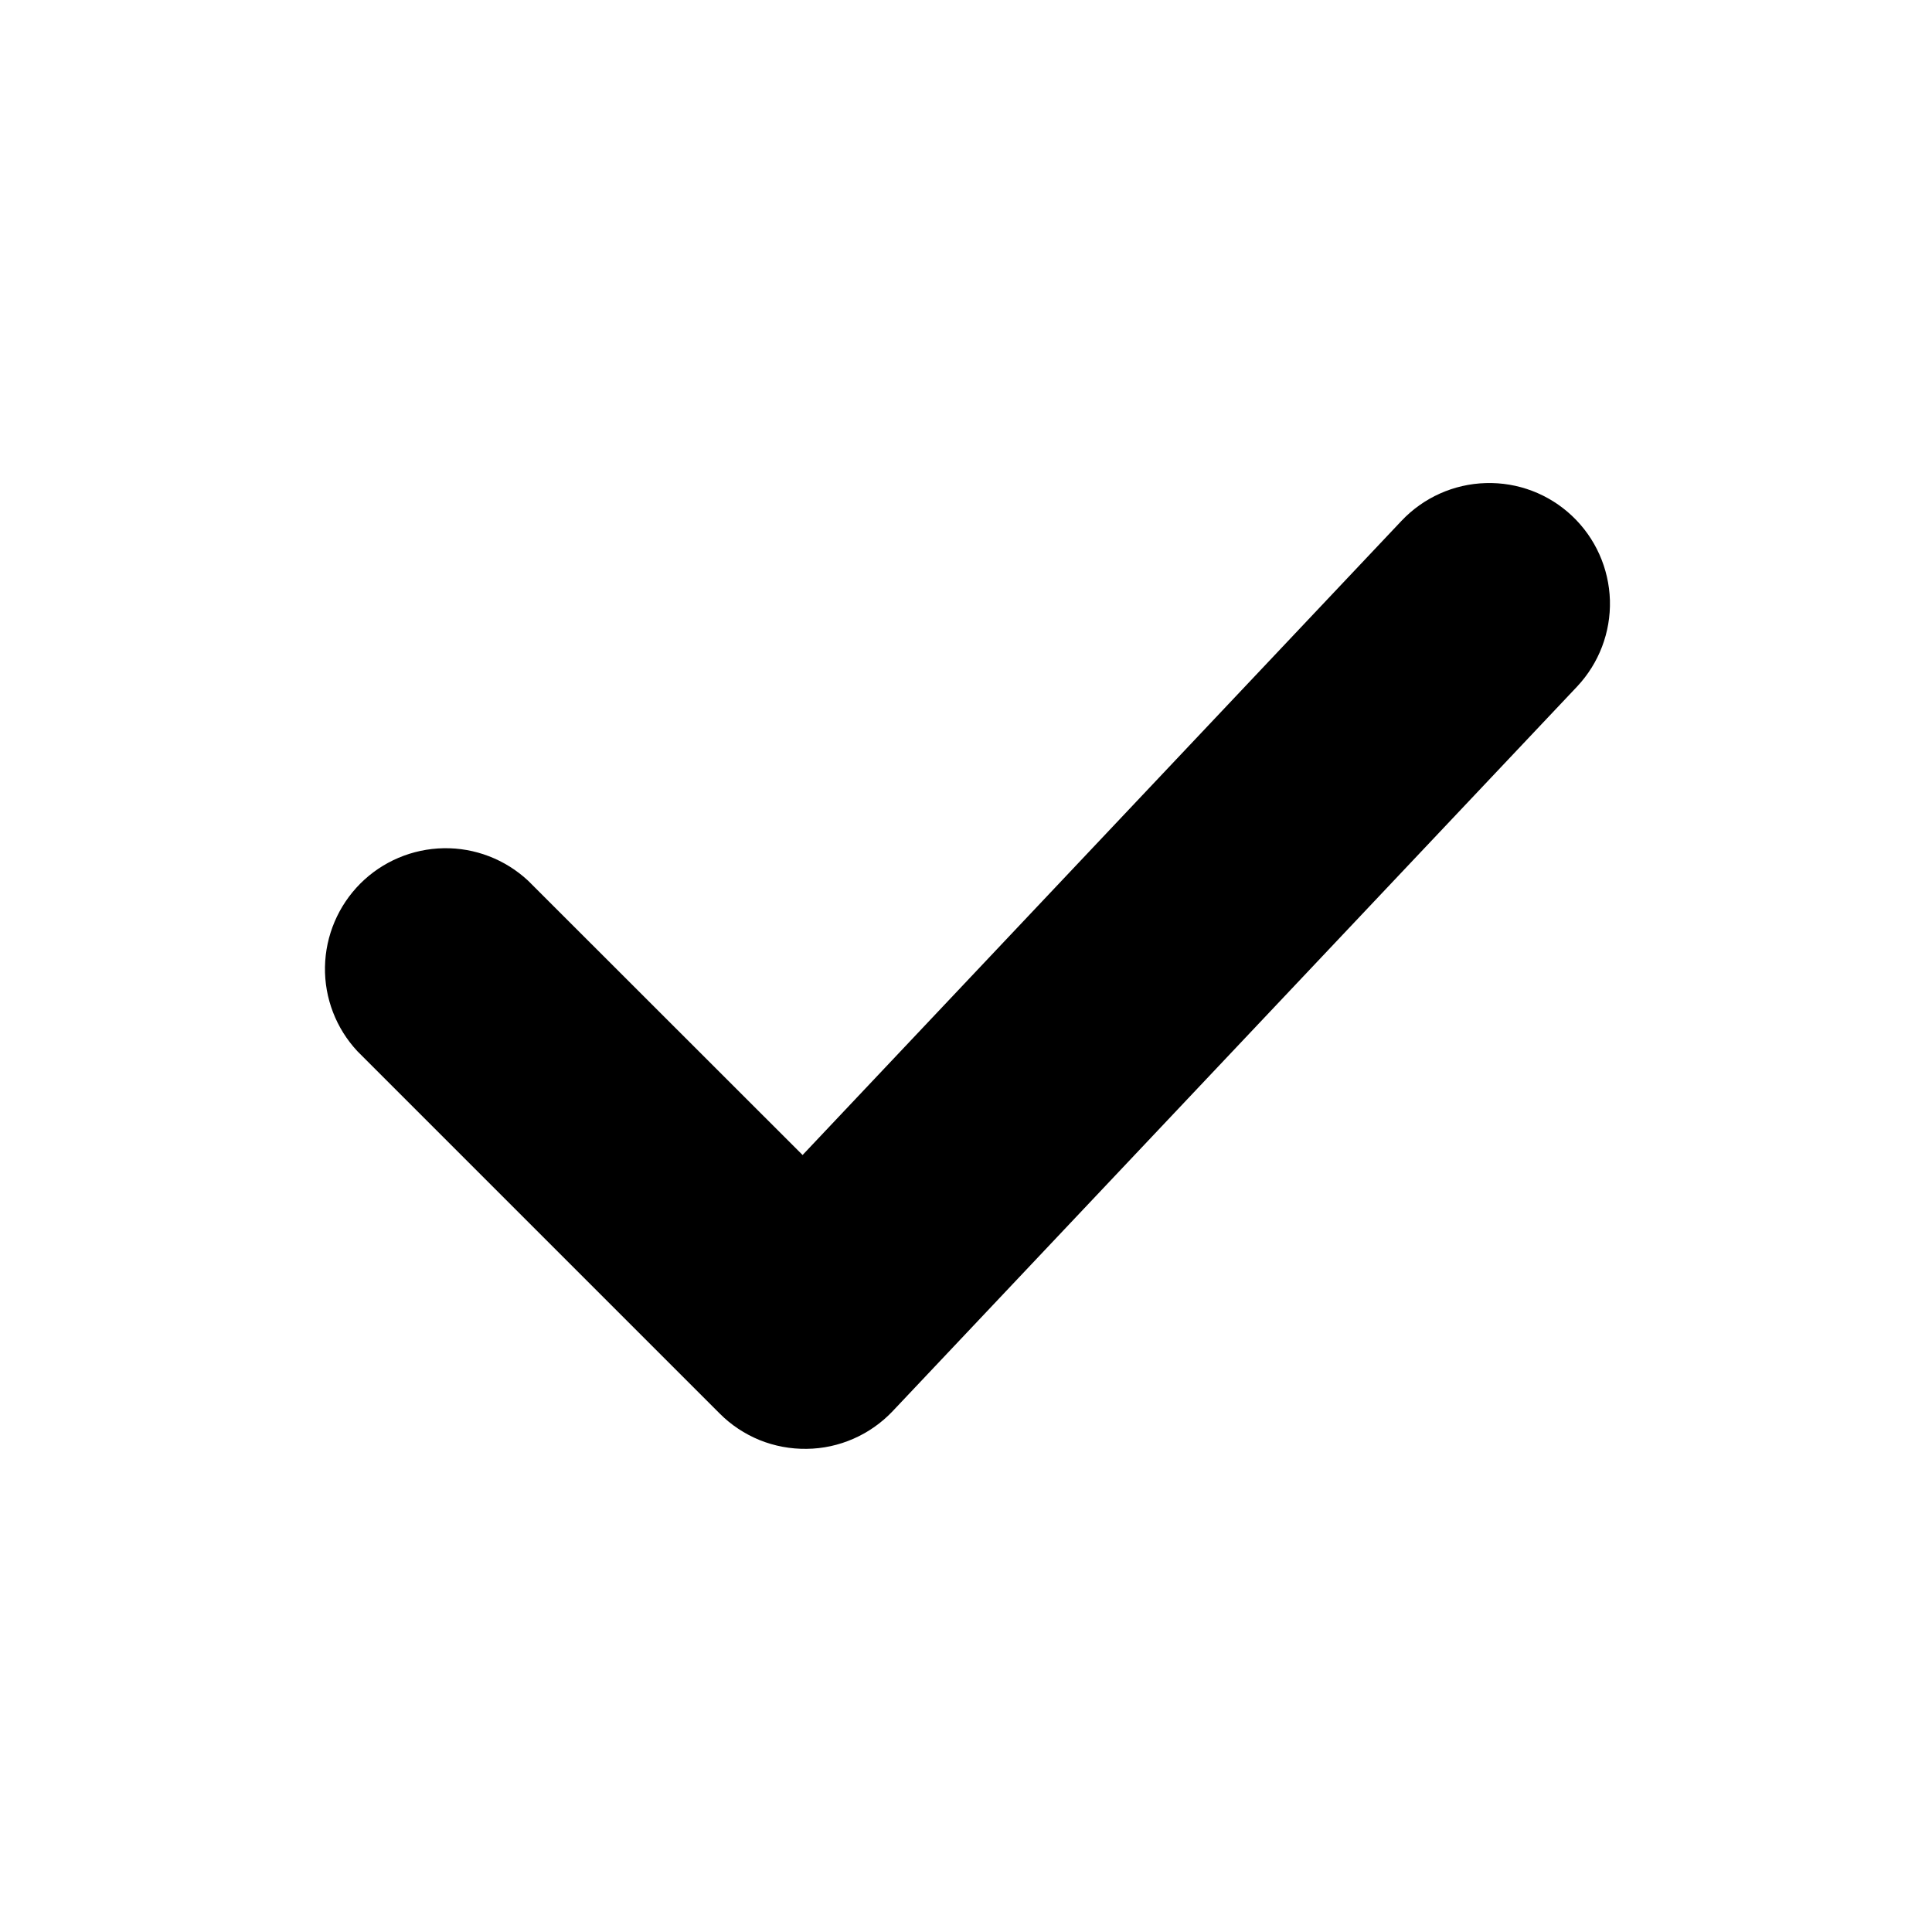
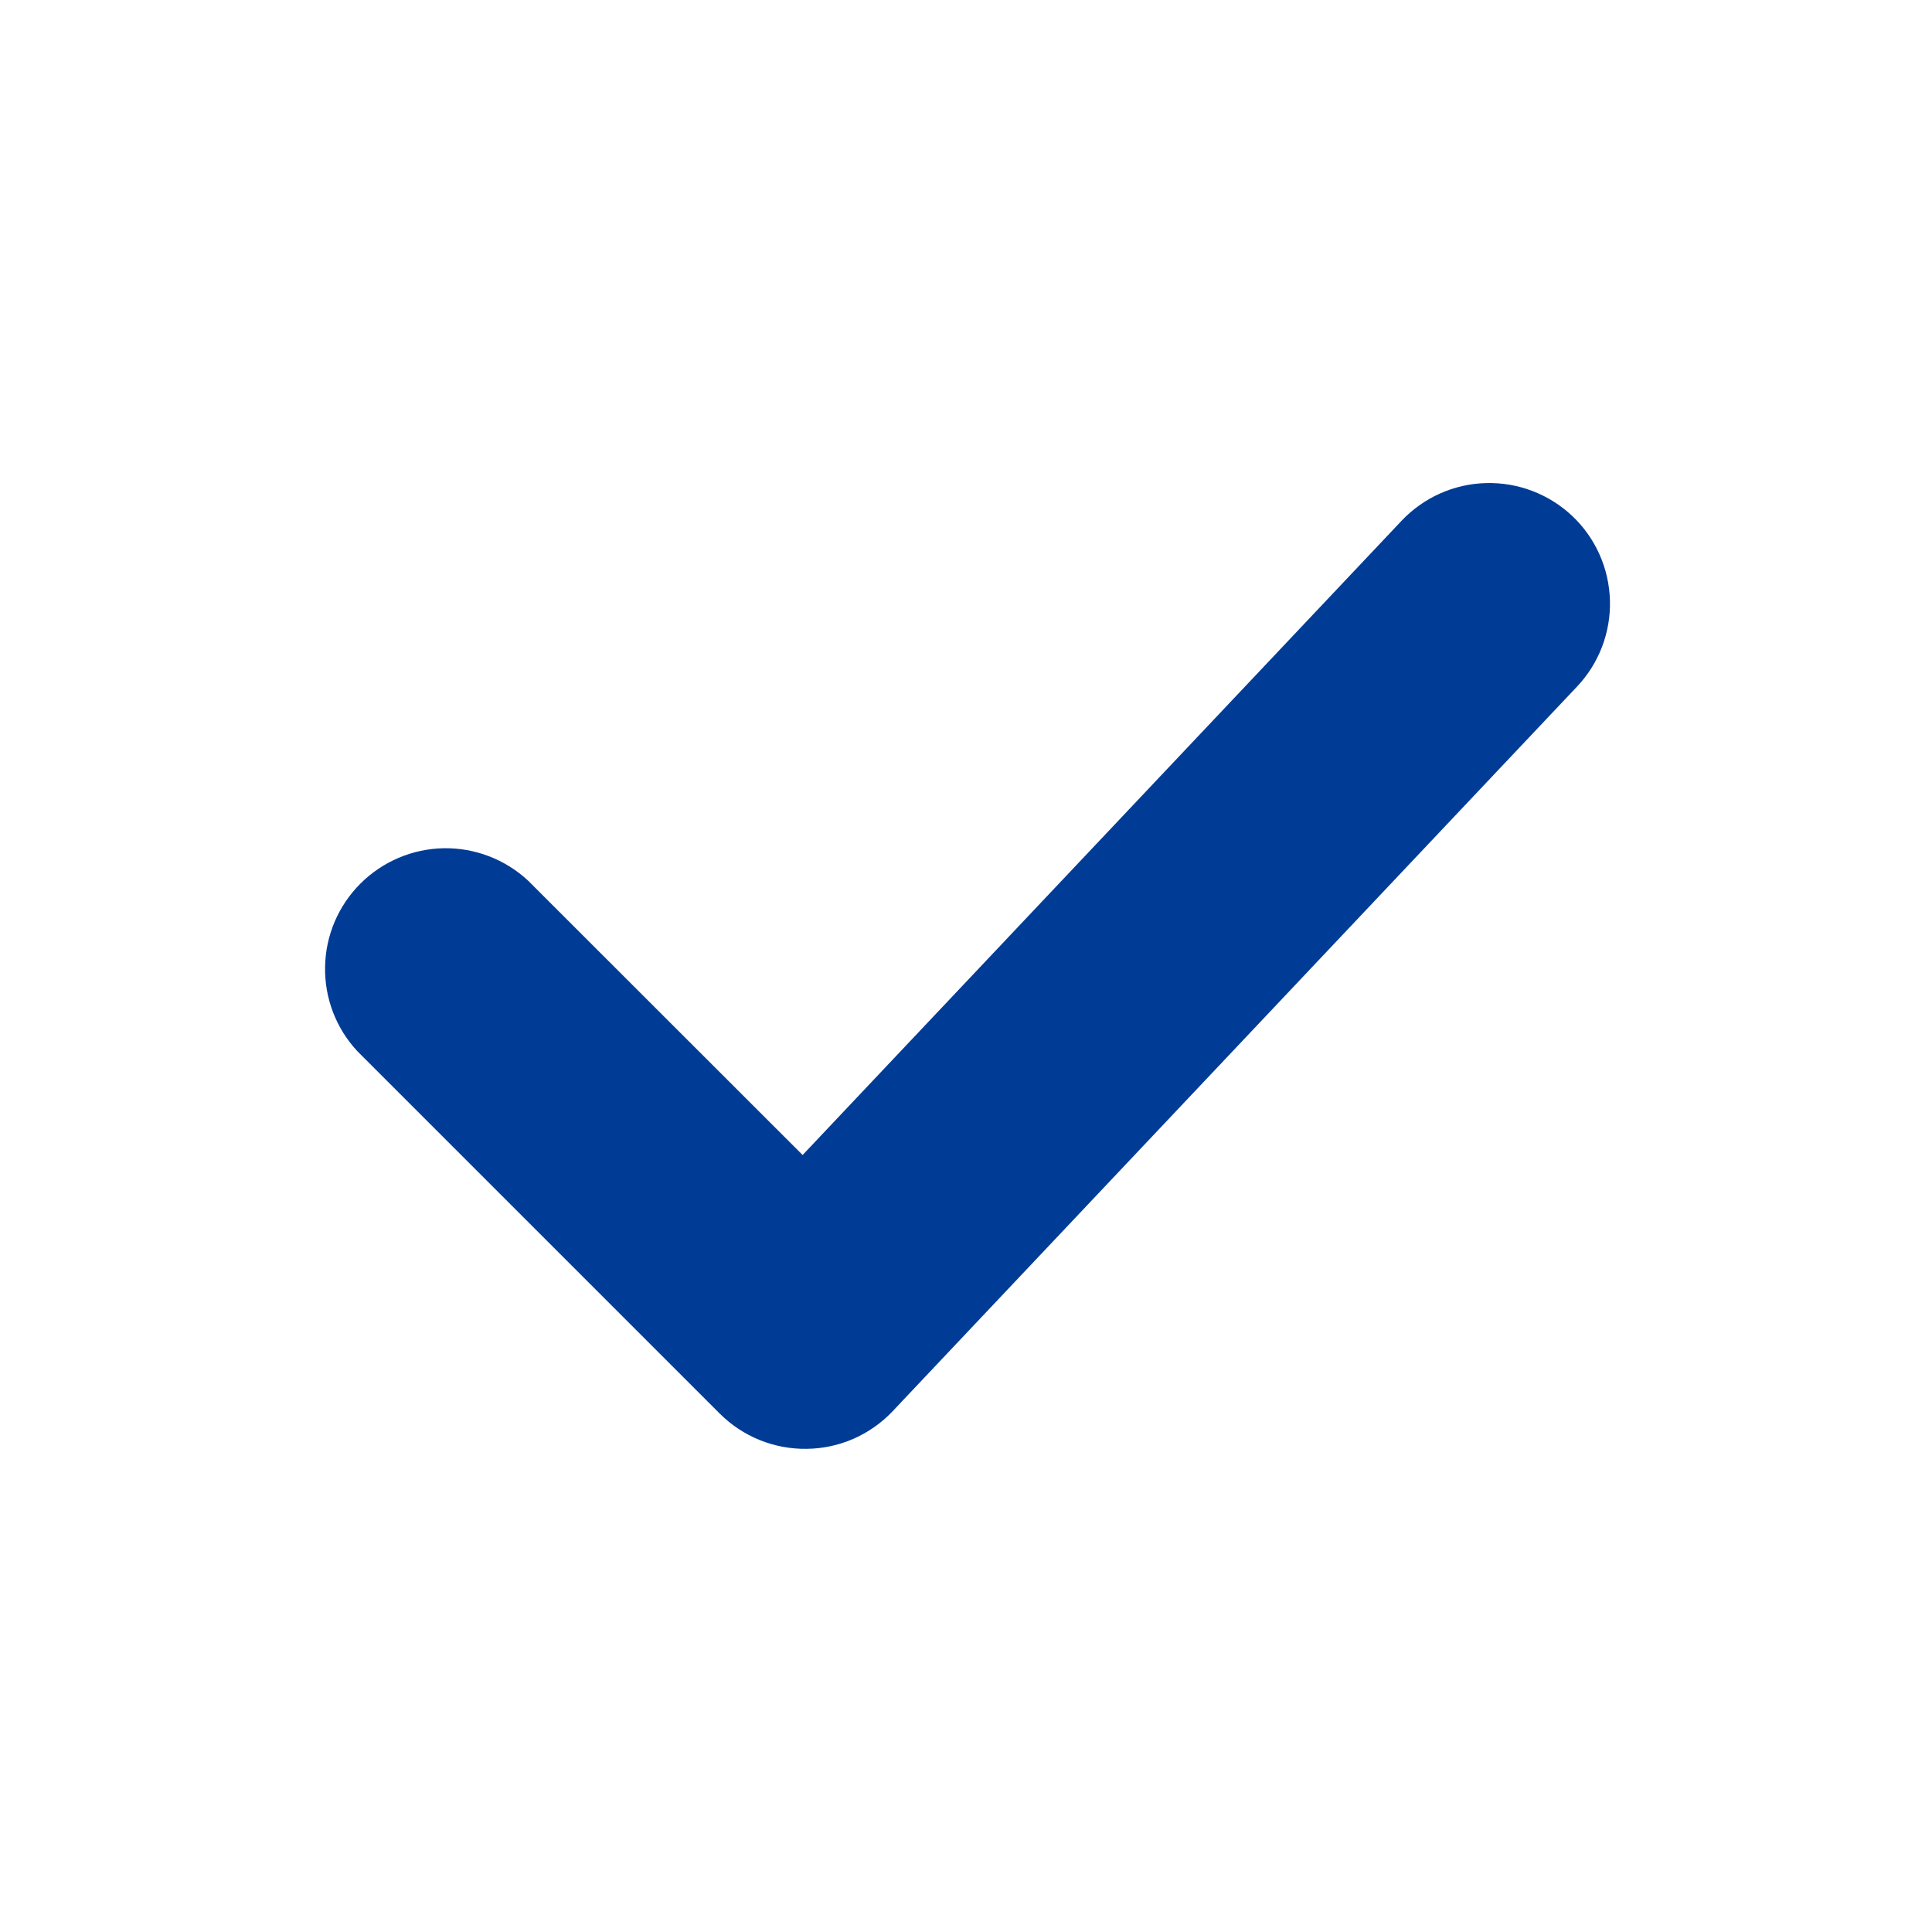
- <svg xmlns="http://www.w3.org/2000/svg" width="24" height="24" viewBox="0 0 24 24" fill="none">
-   <path d="M19.53 6.41C19.819 6.683 19.987 7.06 19.999 7.457C20.01 7.855 19.863 8.24 19.59 8.53L11.09 17.529C10.952 17.675 10.786 17.792 10.603 17.872C10.419 17.953 10.222 17.996 10.021 17.998C9.821 18.001 9.622 17.964 9.436 17.889C9.25 17.813 9.081 17.701 8.94 17.559L4.44 13.059C4.175 12.775 4.03 12.399 4.037 12.011C4.044 11.622 4.202 11.251 4.476 10.976C4.751 10.701 5.122 10.544 5.511 10.537C5.899 10.53 6.275 10.675 6.56 10.94L9.97 14.348L17.41 6.47C17.683 6.181 18.06 6.012 18.457 6.001C18.855 5.989 19.241 6.136 19.53 6.41Z" fill="black" />
+ <svg xmlns="http://www.w3.org/2000/svg" width="23" height="23" viewBox="0 0 23 23" fill="none">
+   <path d="M18.717 6.142C18.994 6.404 19.155 6.765 19.166 7.146C19.177 7.527 19.036 7.897 18.774 8.174L10.628 16.799C10.496 16.939 10.338 17.05 10.162 17.128C9.986 17.205 9.796 17.246 9.604 17.248C9.412 17.251 9.221 17.215 9.043 17.143C8.865 17.071 8.704 16.964 8.568 16.828L4.255 12.515C4.001 12.243 3.863 11.883 3.87 11.51C3.876 11.138 4.027 10.782 4.291 10.519C4.554 10.256 4.909 10.105 5.282 10.098C5.654 10.092 6.014 10.23 6.287 10.484L9.555 13.75L16.685 6.2C16.947 5.923 17.308 5.761 17.689 5.751C18.07 5.74 18.439 5.881 18.717 6.142Z" fill="#003C96" />
</svg>
